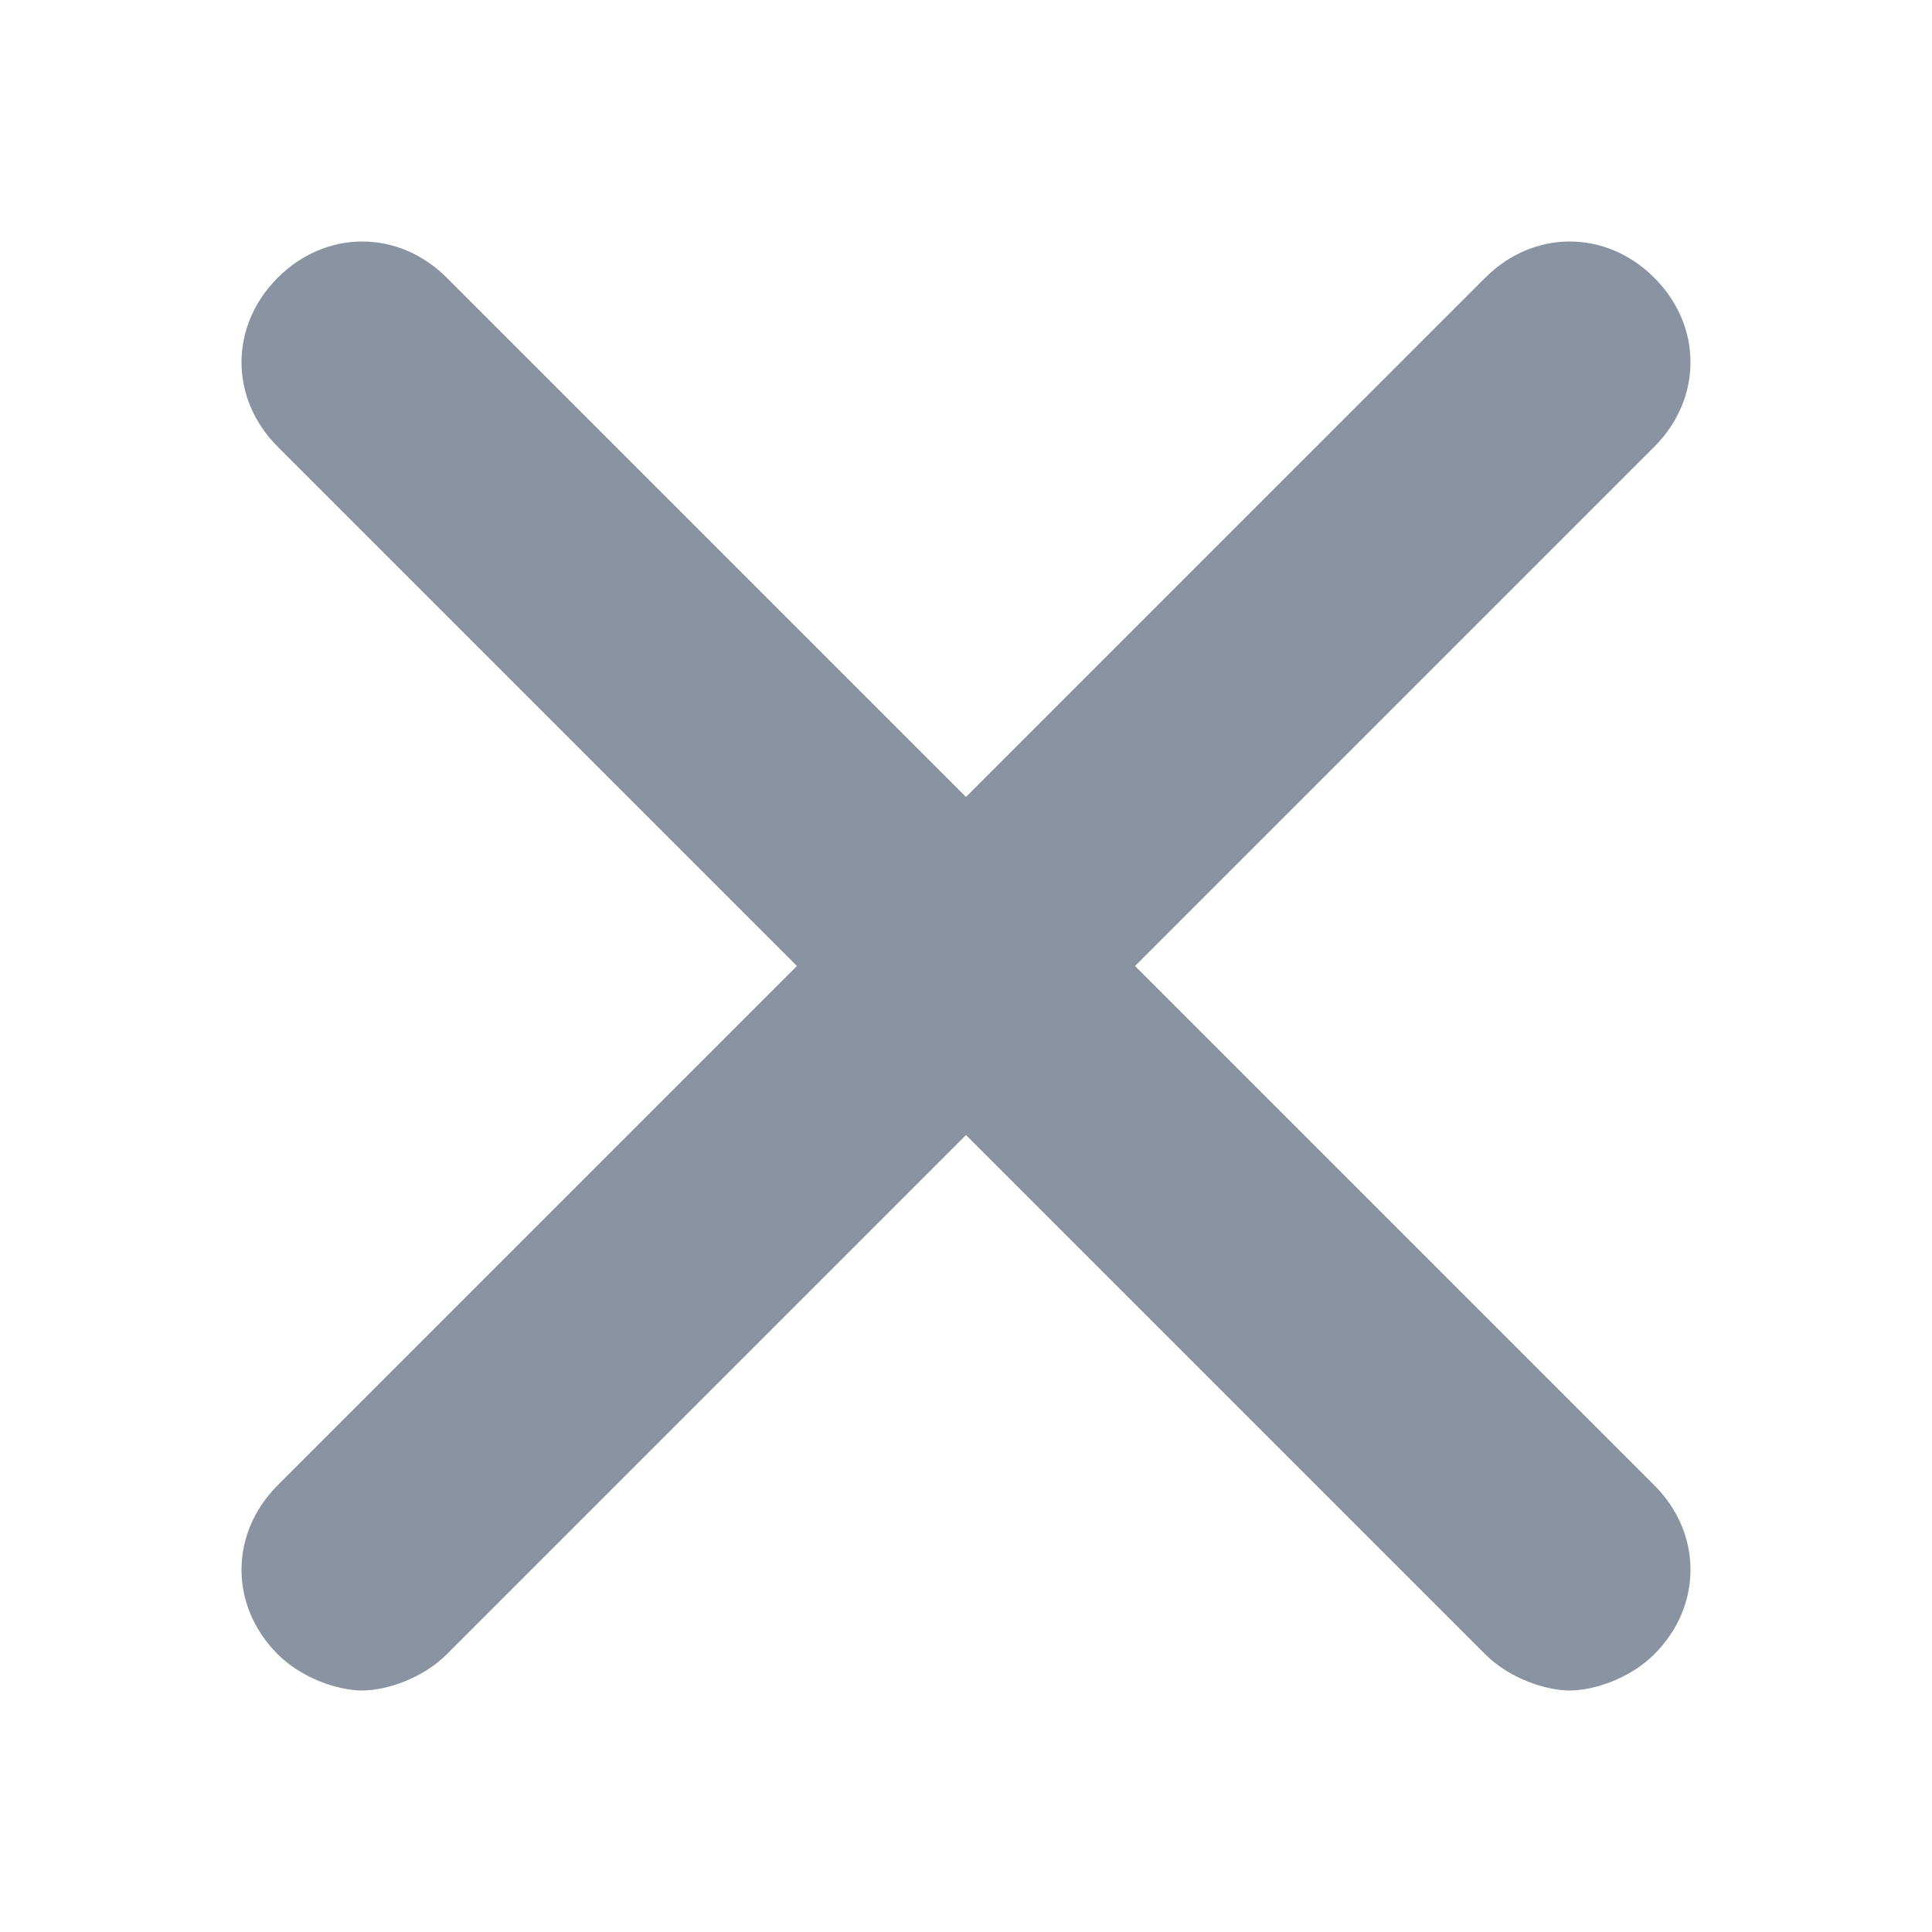
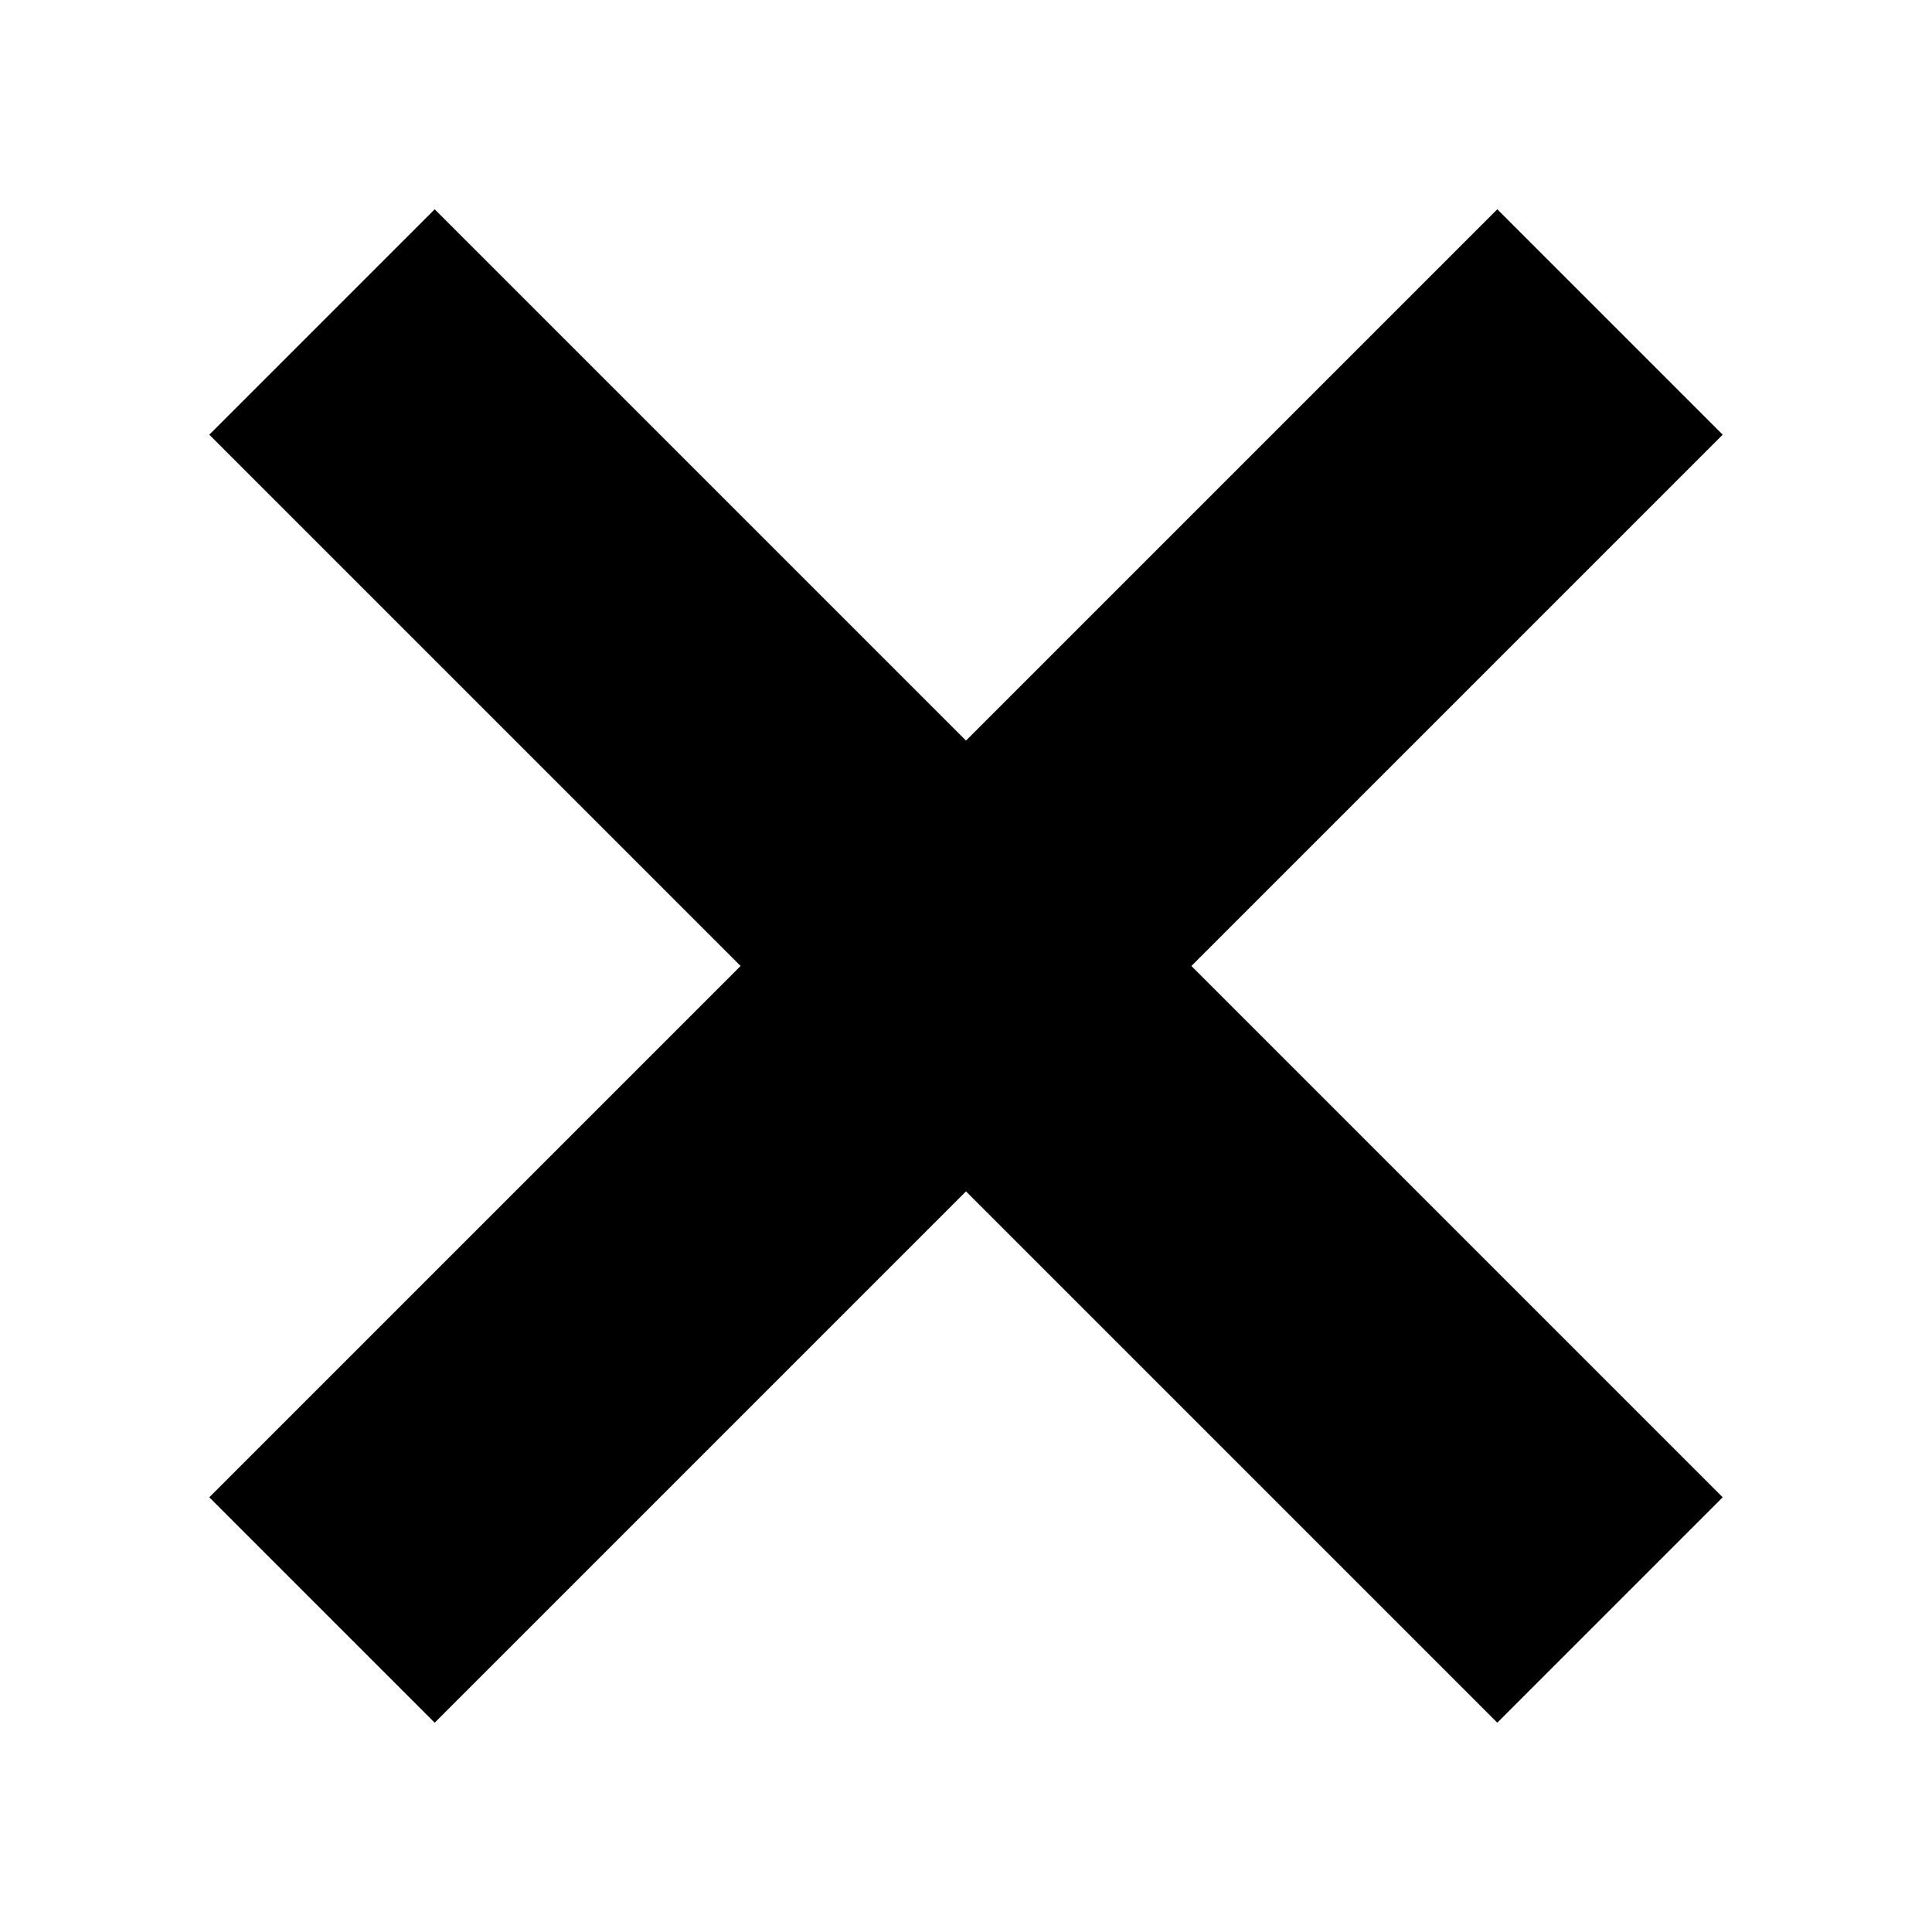
- <svg xmlns="http://www.w3.org/2000/svg" version="1.1" id="Layer_1" x="0px" y="0px" viewBox="-483 489 16 16" style="enable-background:new -483 489 16 16;" xml:space="preserve">
-   <style type="text/css">
- 	.st0{fill:#8A93A1;}
- </style>
-   <path class="st0" d="M-469.3,491.3c-0.4-0.4-1-0.4-1.4,0l-4.3,4.3l-4.3-4.3c-0.4-0.4-1-0.4-1.4,0s-0.4,1,0,1.4l4.3,4.3l-4.3,4.3  c-0.4,0.4-0.4,1,0,1.4c0.2,0.2,0.5,0.3,0.7,0.3s0.5-0.1,0.7-0.3l4.3-4.3l4.3,4.3c0.2,0.2,0.5,0.3,0.7,0.3s0.5-0.1,0.7-0.3  c0.4-0.4,0.4-1,0-1.4l-4.3-4.3l4.3-4.3C-468.9,492.3-468.9,491.7-469.3,491.3z" />
+ <svg xmlns="http://www.w3.org/2000/svg" viewBox="0 0 24 24" enable-background="new 0 0 24 24">
+   <path d="M21.4 5.4l-2.8-2.8L12 9.2 5.4 2.6 2.6 5.4 9.2 12l-6.6 6.6 2.8 2.8 6.6-6.6 6.6 6.6 2.8-2.8-6.6-6.6z" />
</svg>
